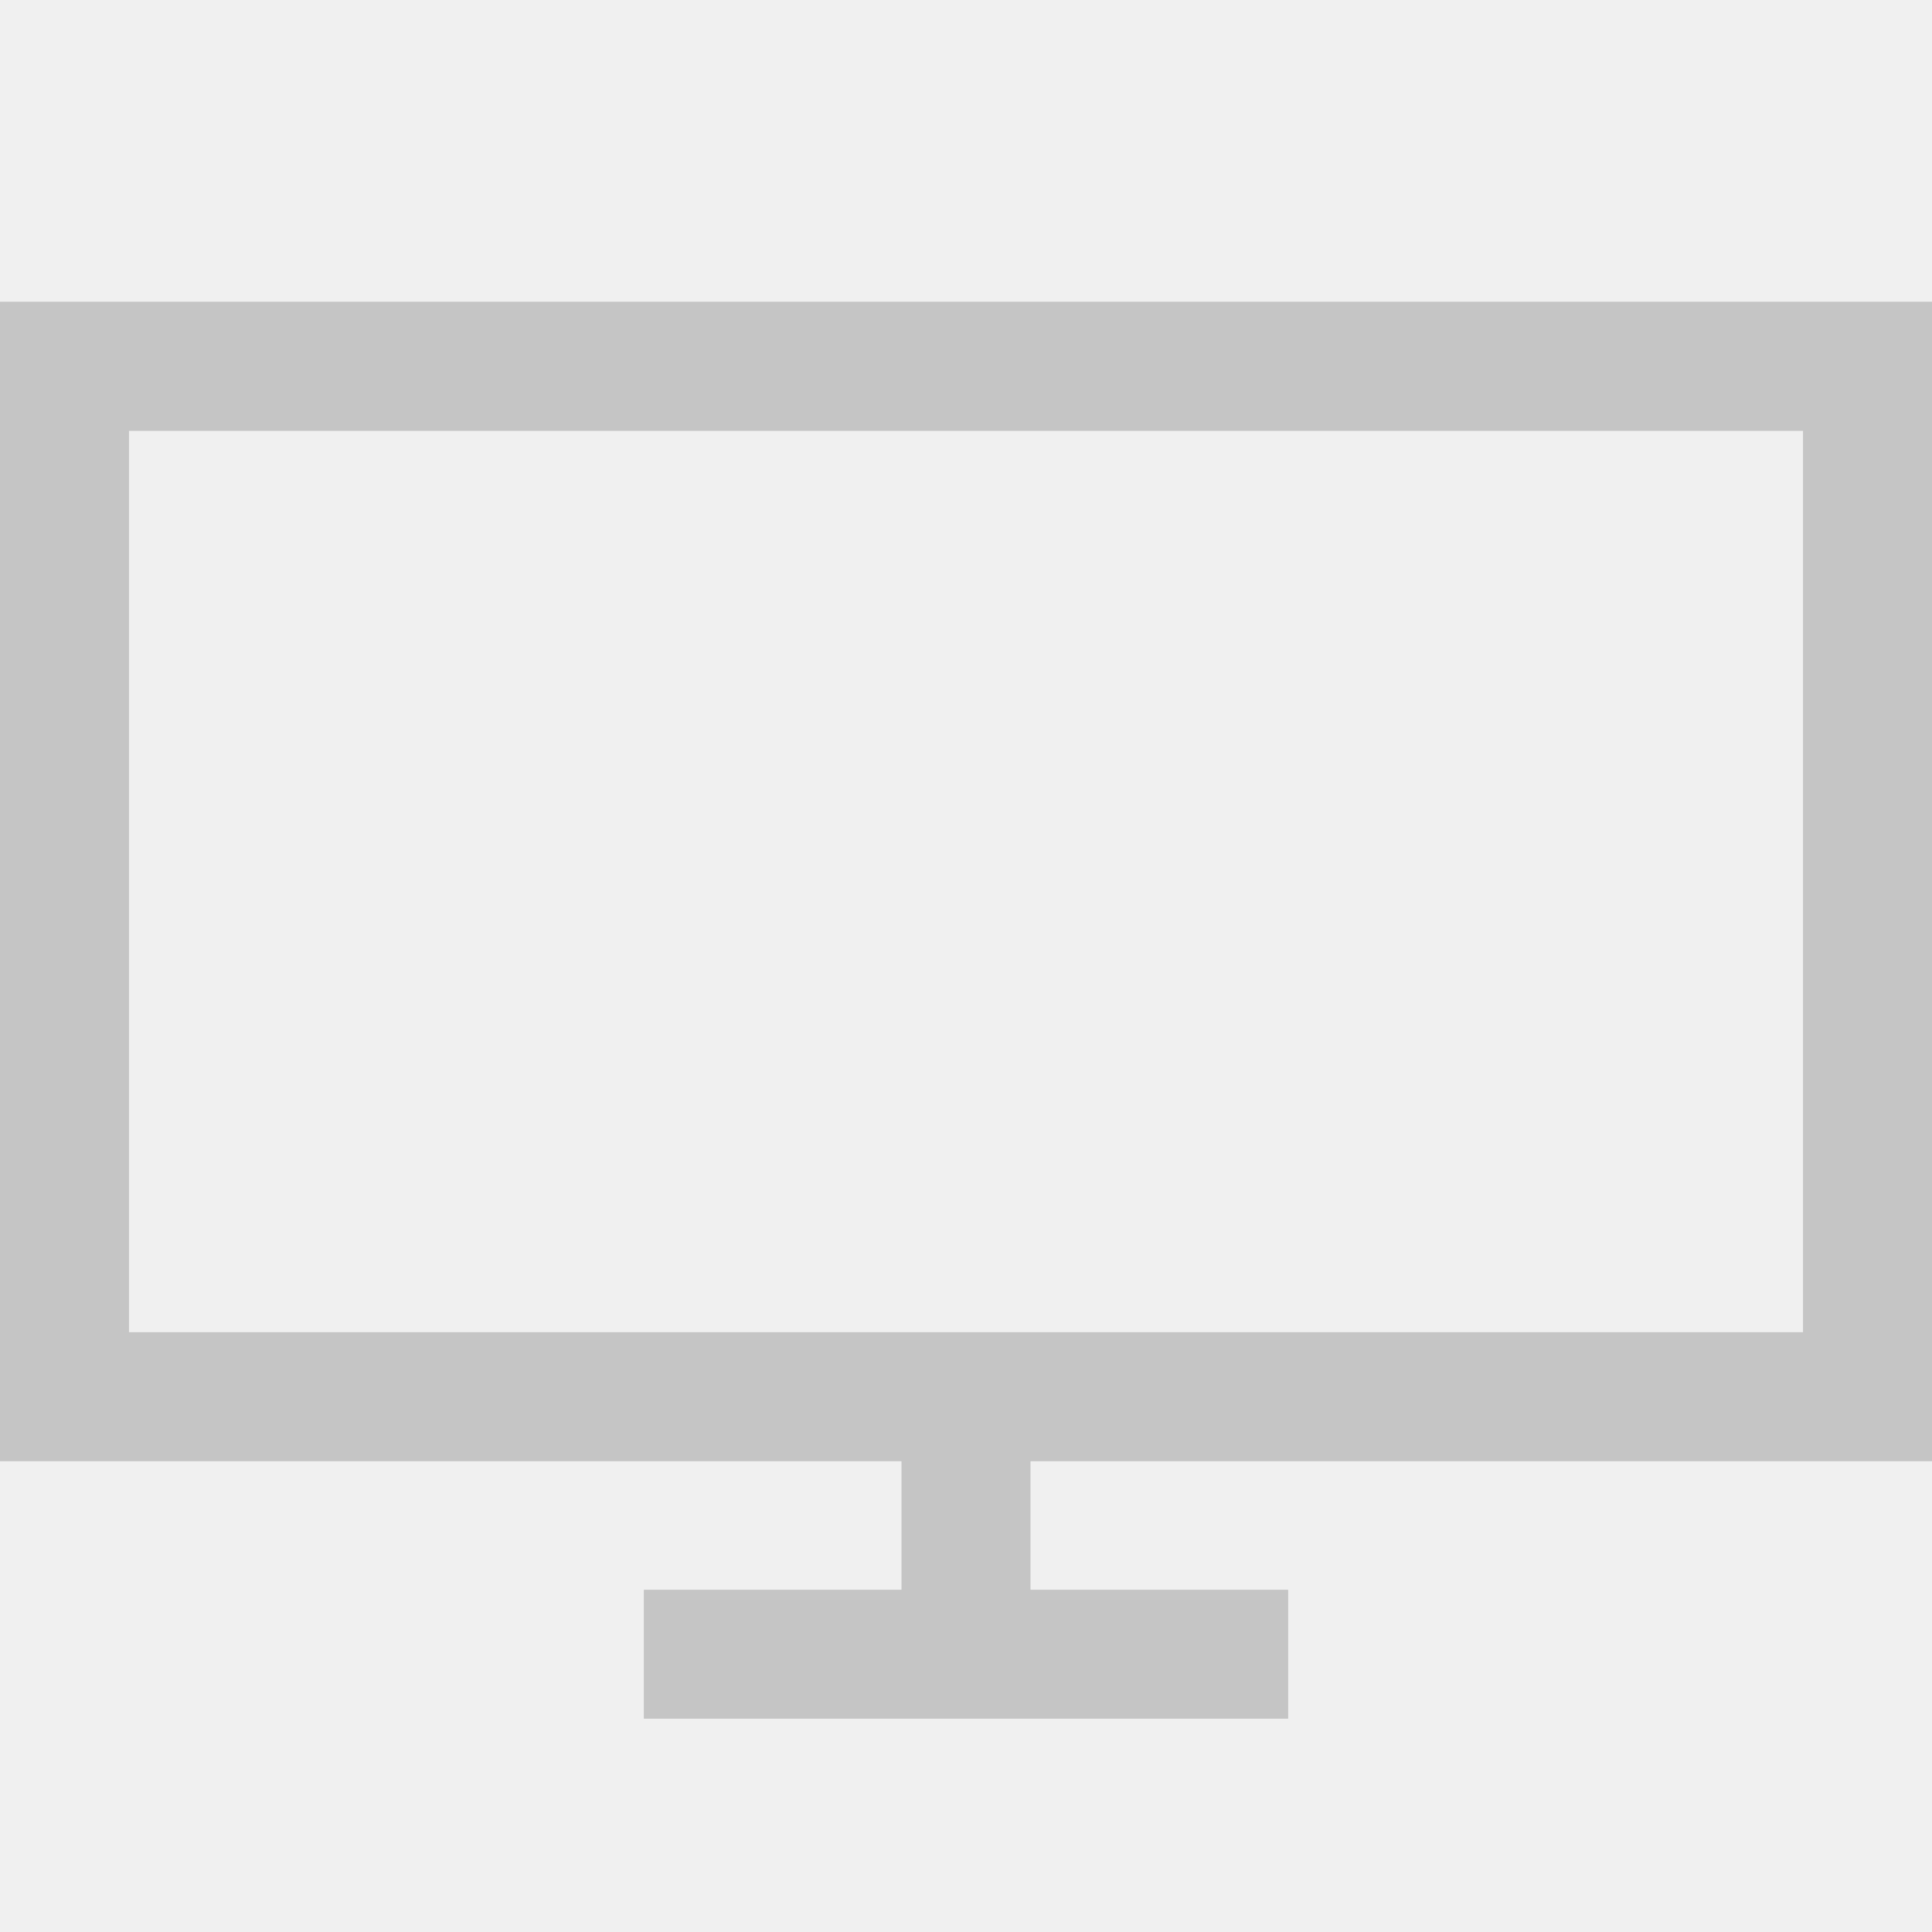
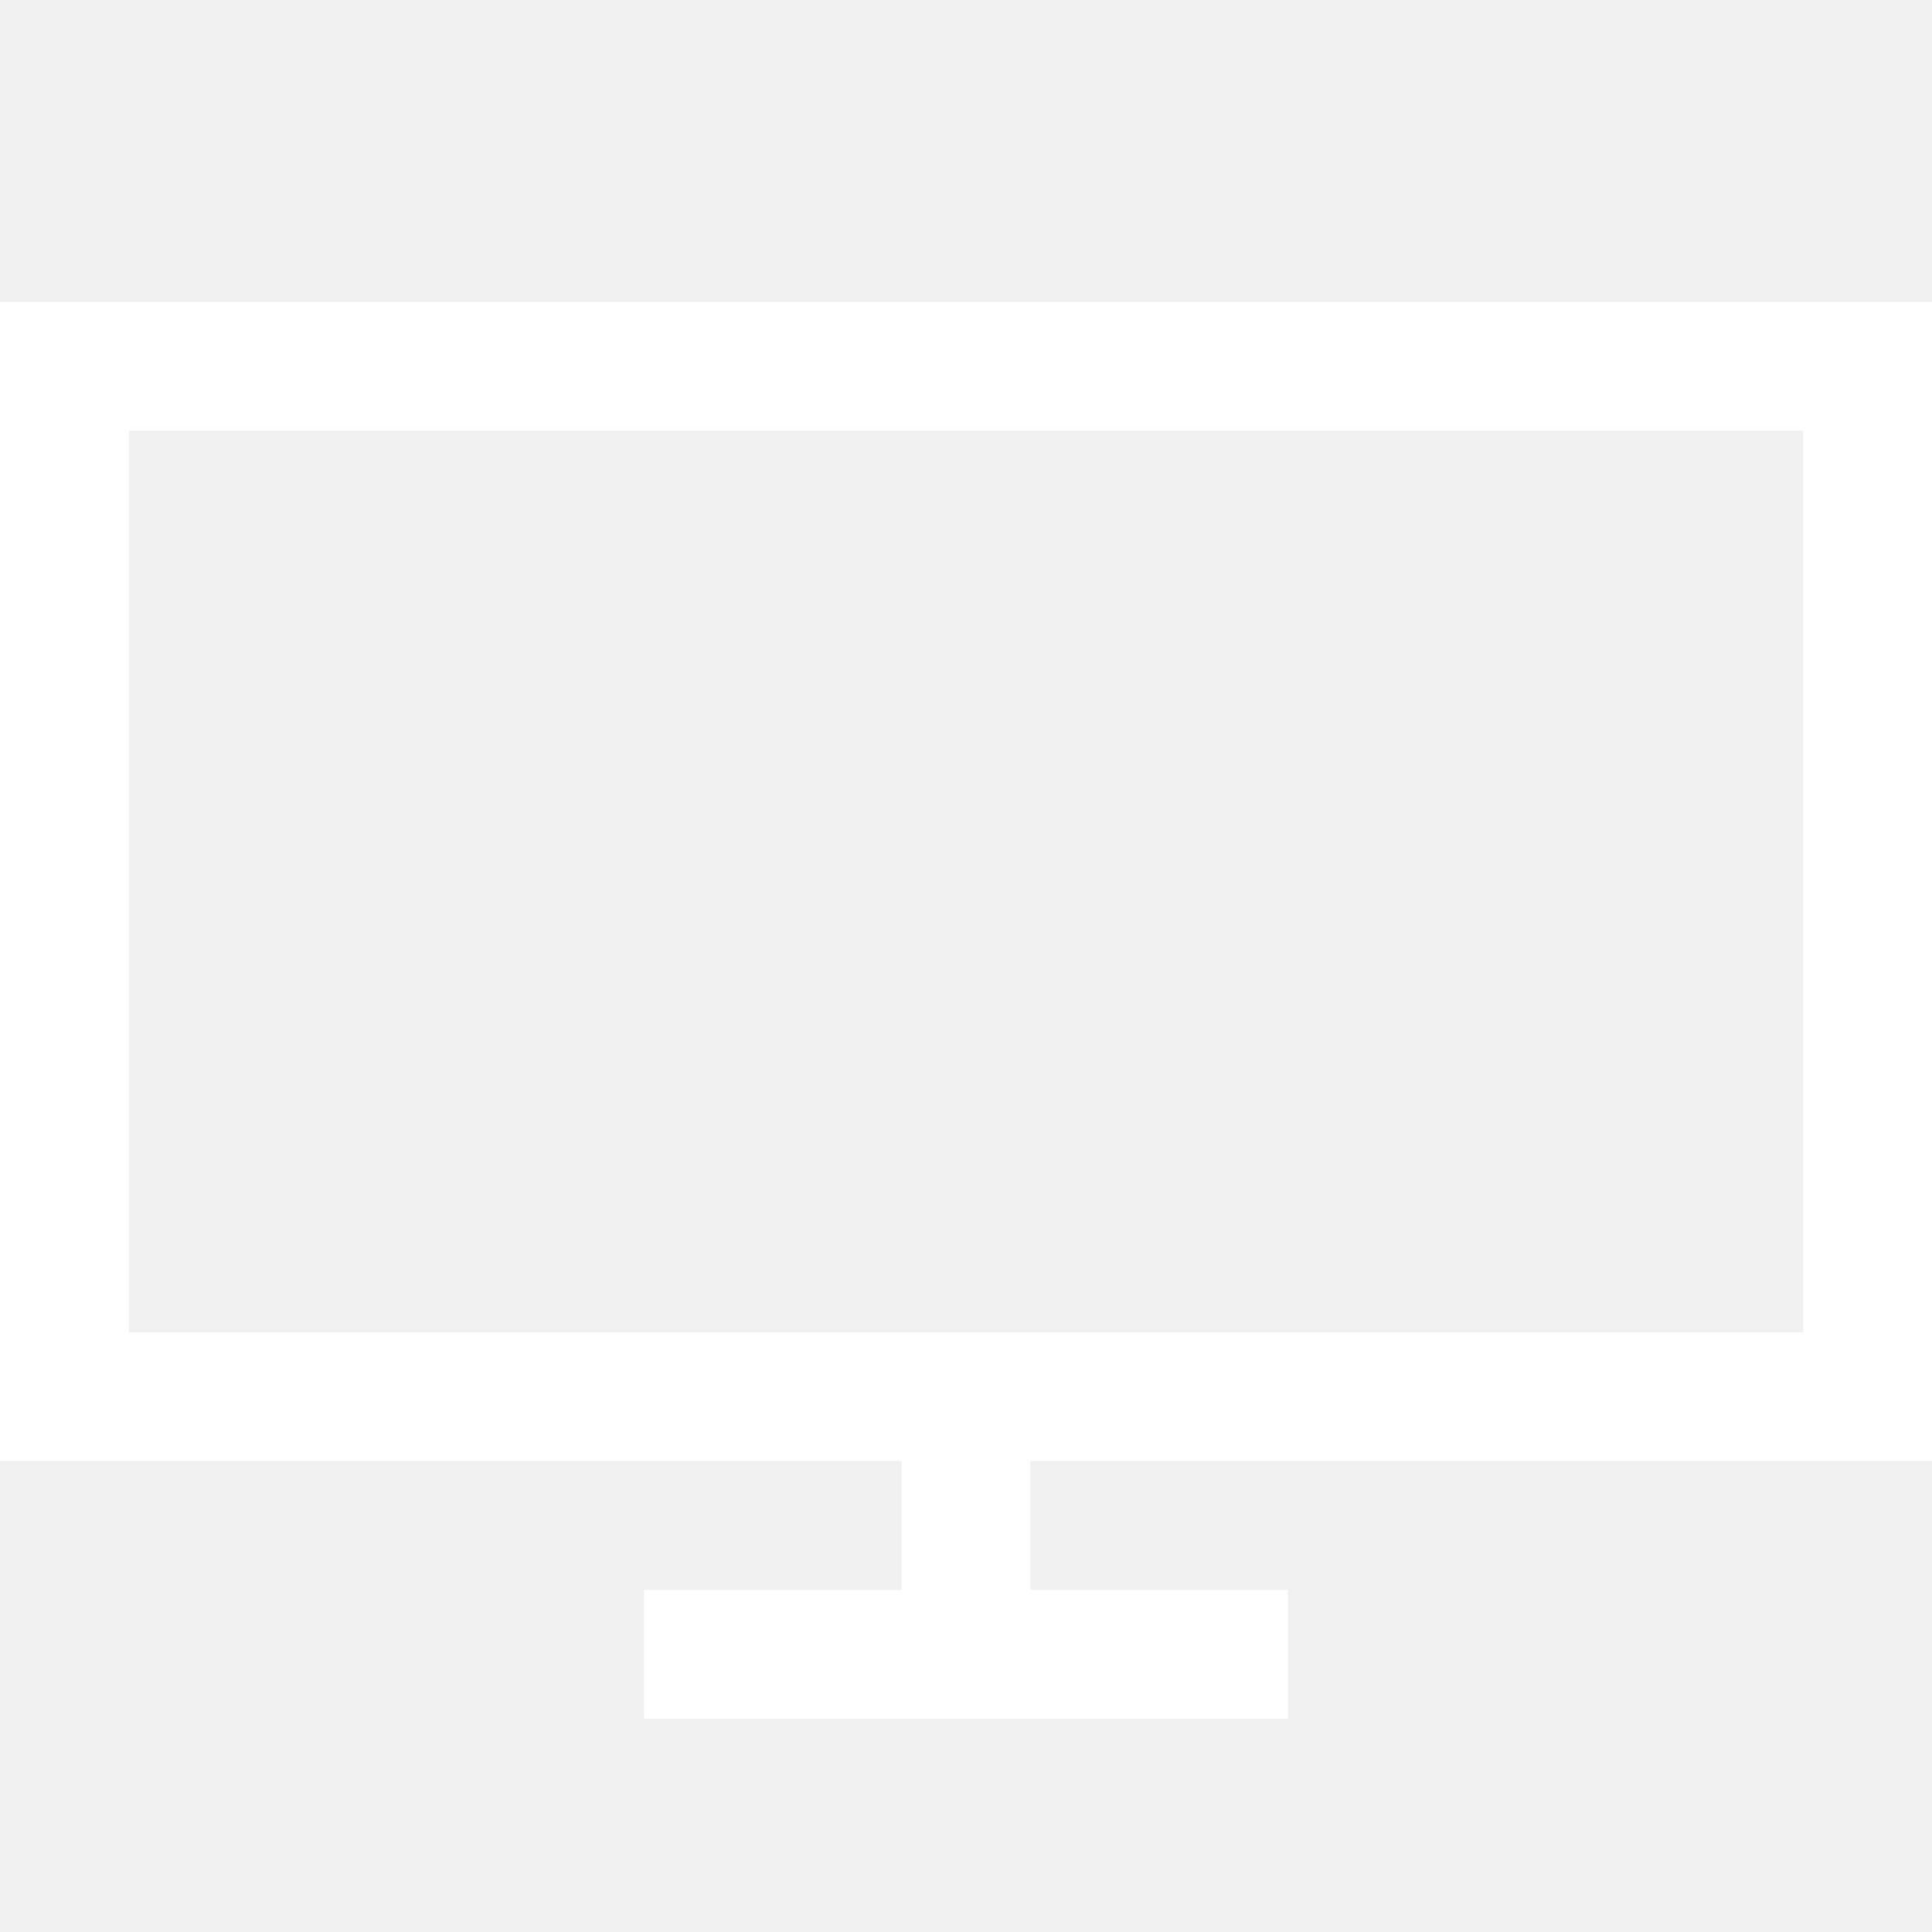
- <svg xmlns="http://www.w3.org/2000/svg" xmlns:xlink="http://www.w3.org/1999/xlink" width="16" height="16" viewBox="0 0 16 16">
-   <defs>
-     <path id="a" d="M16 12.1H8.533v1.067h2.134v1.066H5.333v-1.066h2.134V12.1H0V2.5h16v9.6zM1.067 3.567v7.466h13.866V3.567H1.067z" />
-   </defs>
-   <g fill="none" fill-rule="evenodd">
-     <mask id="b" fill="#fff">
-       <use xlink:href="#a" />
-     </mask>
-     <use fill="#C5C5C5" xlink:href="#a" />
-     <g fill="#C5C5C5" mask="url(#b)">
-       <path d="M0 0h16v16H0z" />
-     </g>
-   </g>
+ <svg xmlns="http://www.w3.org/2000/svg" viewBox="0 0 16 16">
+   <path fill="#fff" d="M16 12.1H8.533v1.067h2.134v1.066H5.333v-1.066h2.134V12.1H0V2.5h16v9.6zM1.067 3.567v7.466h13.866V3.567H1.067z" />
</svg>
